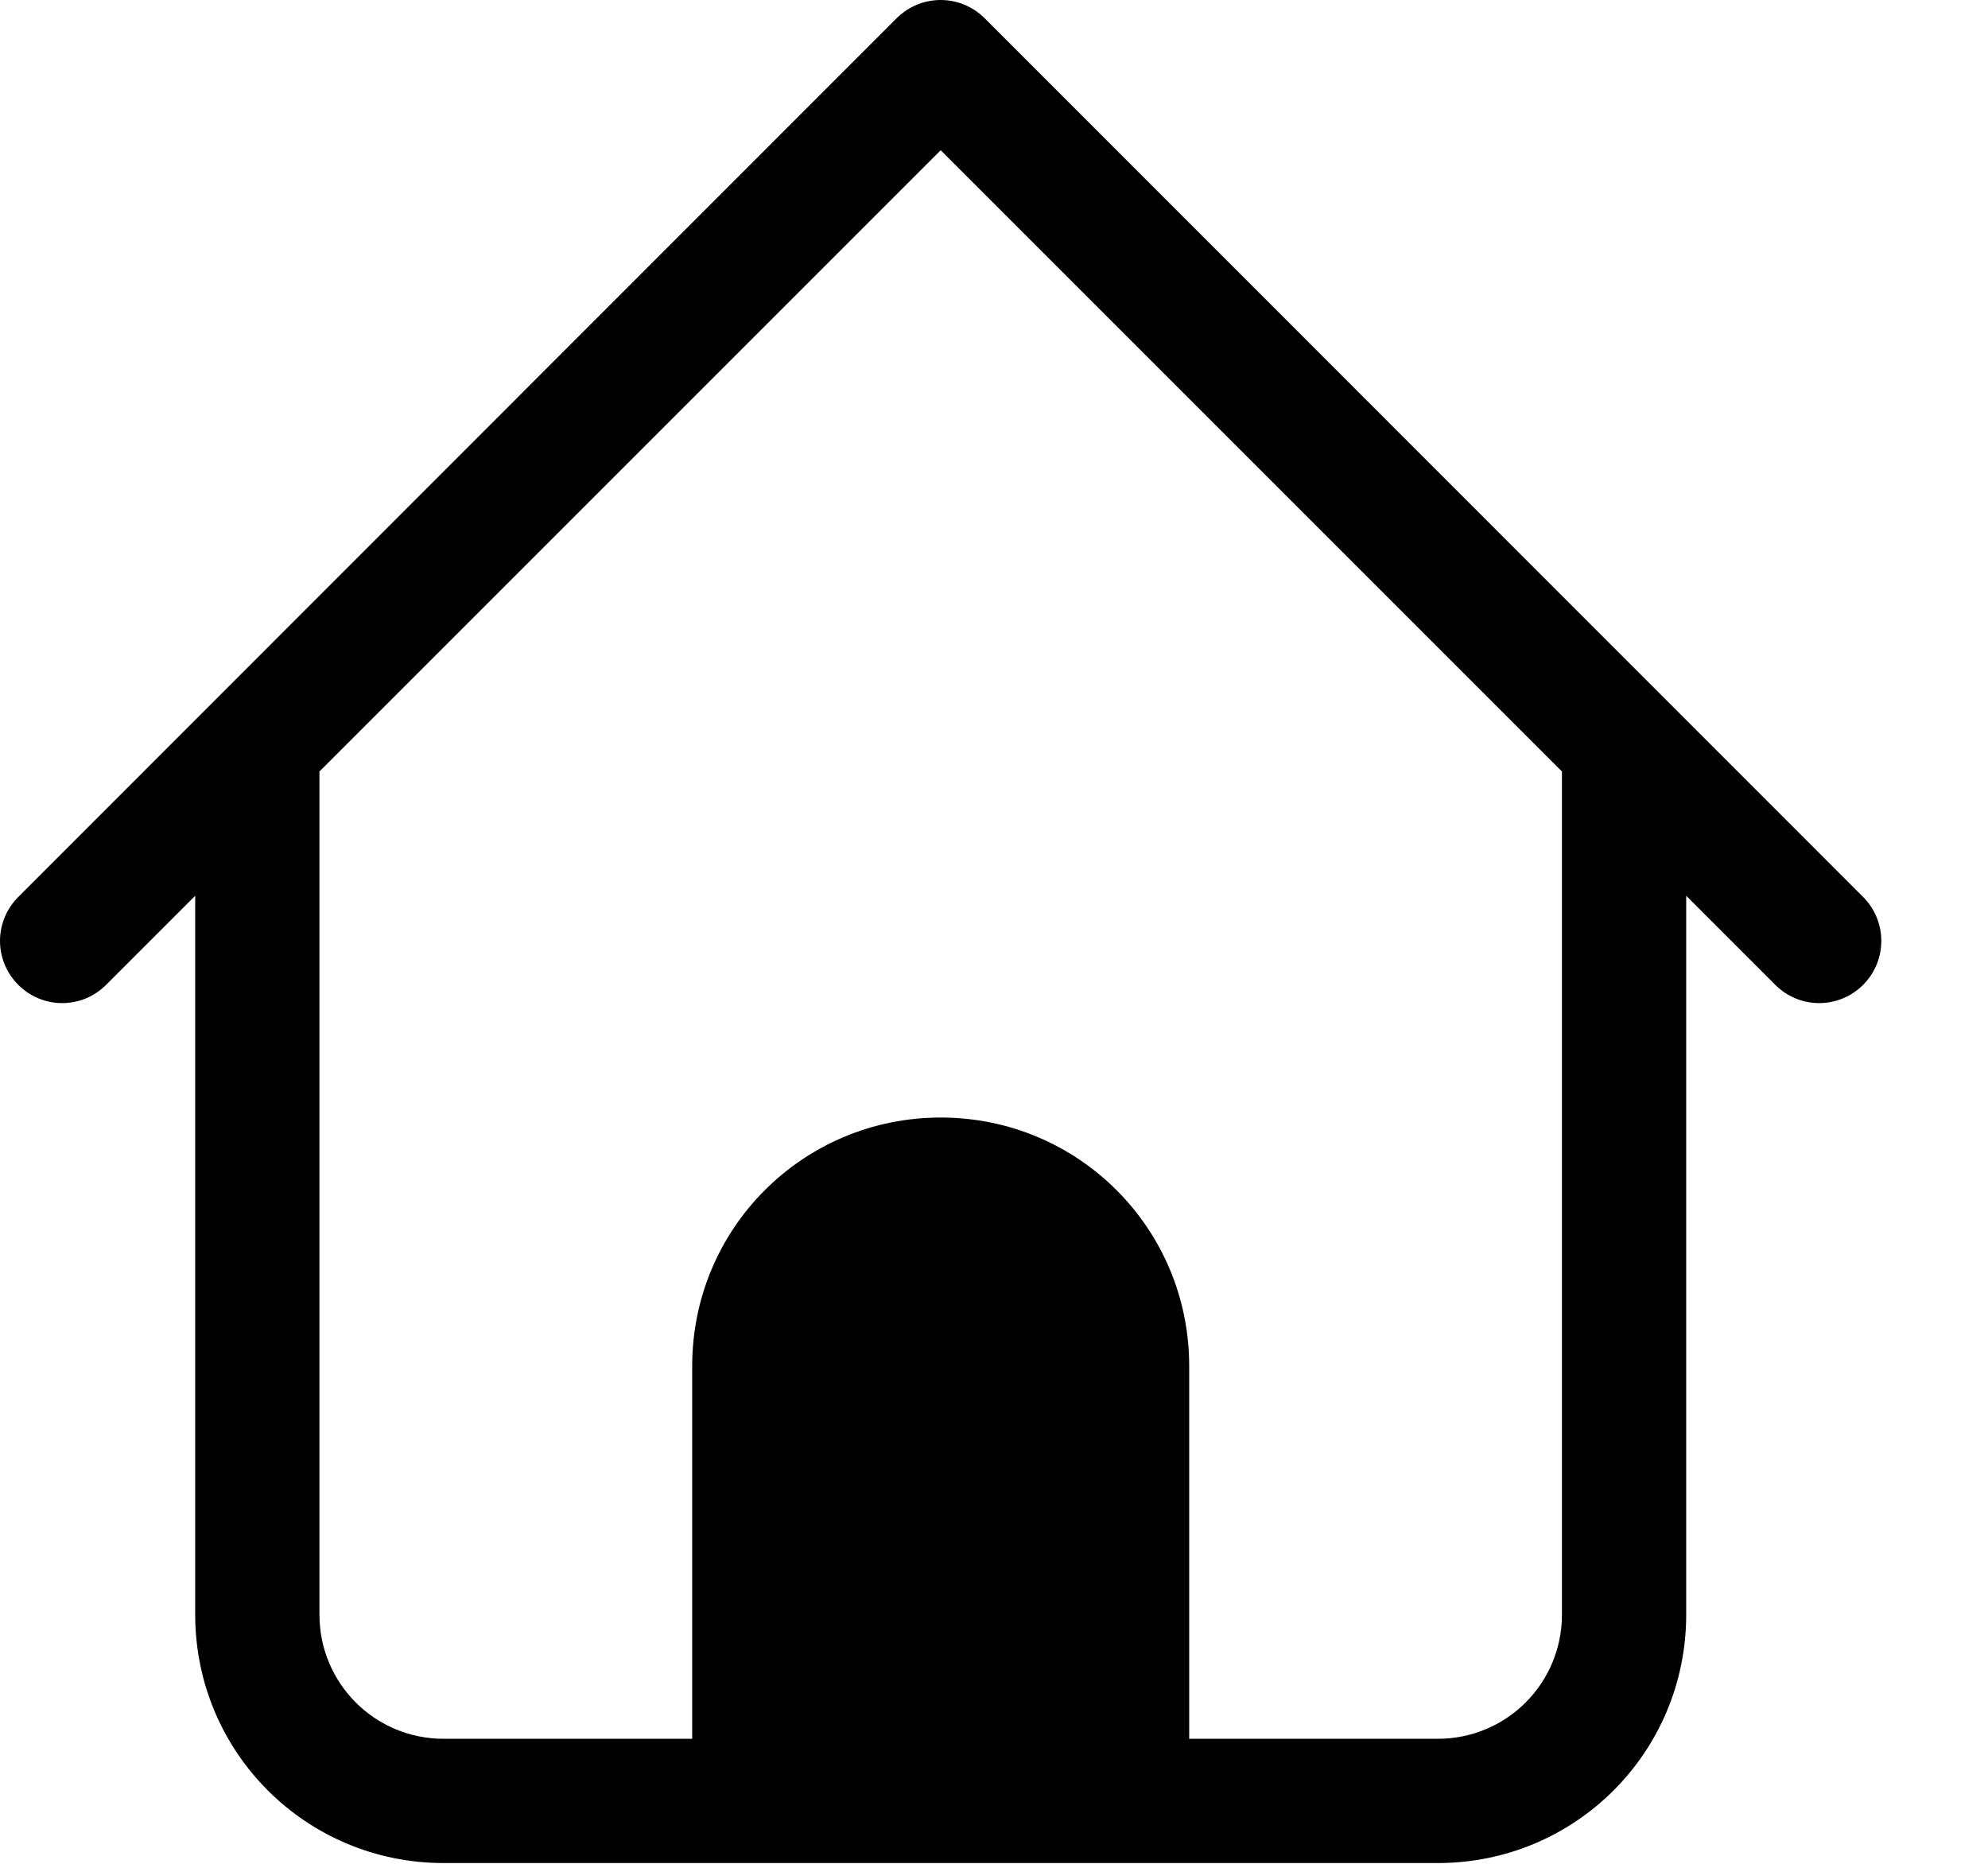
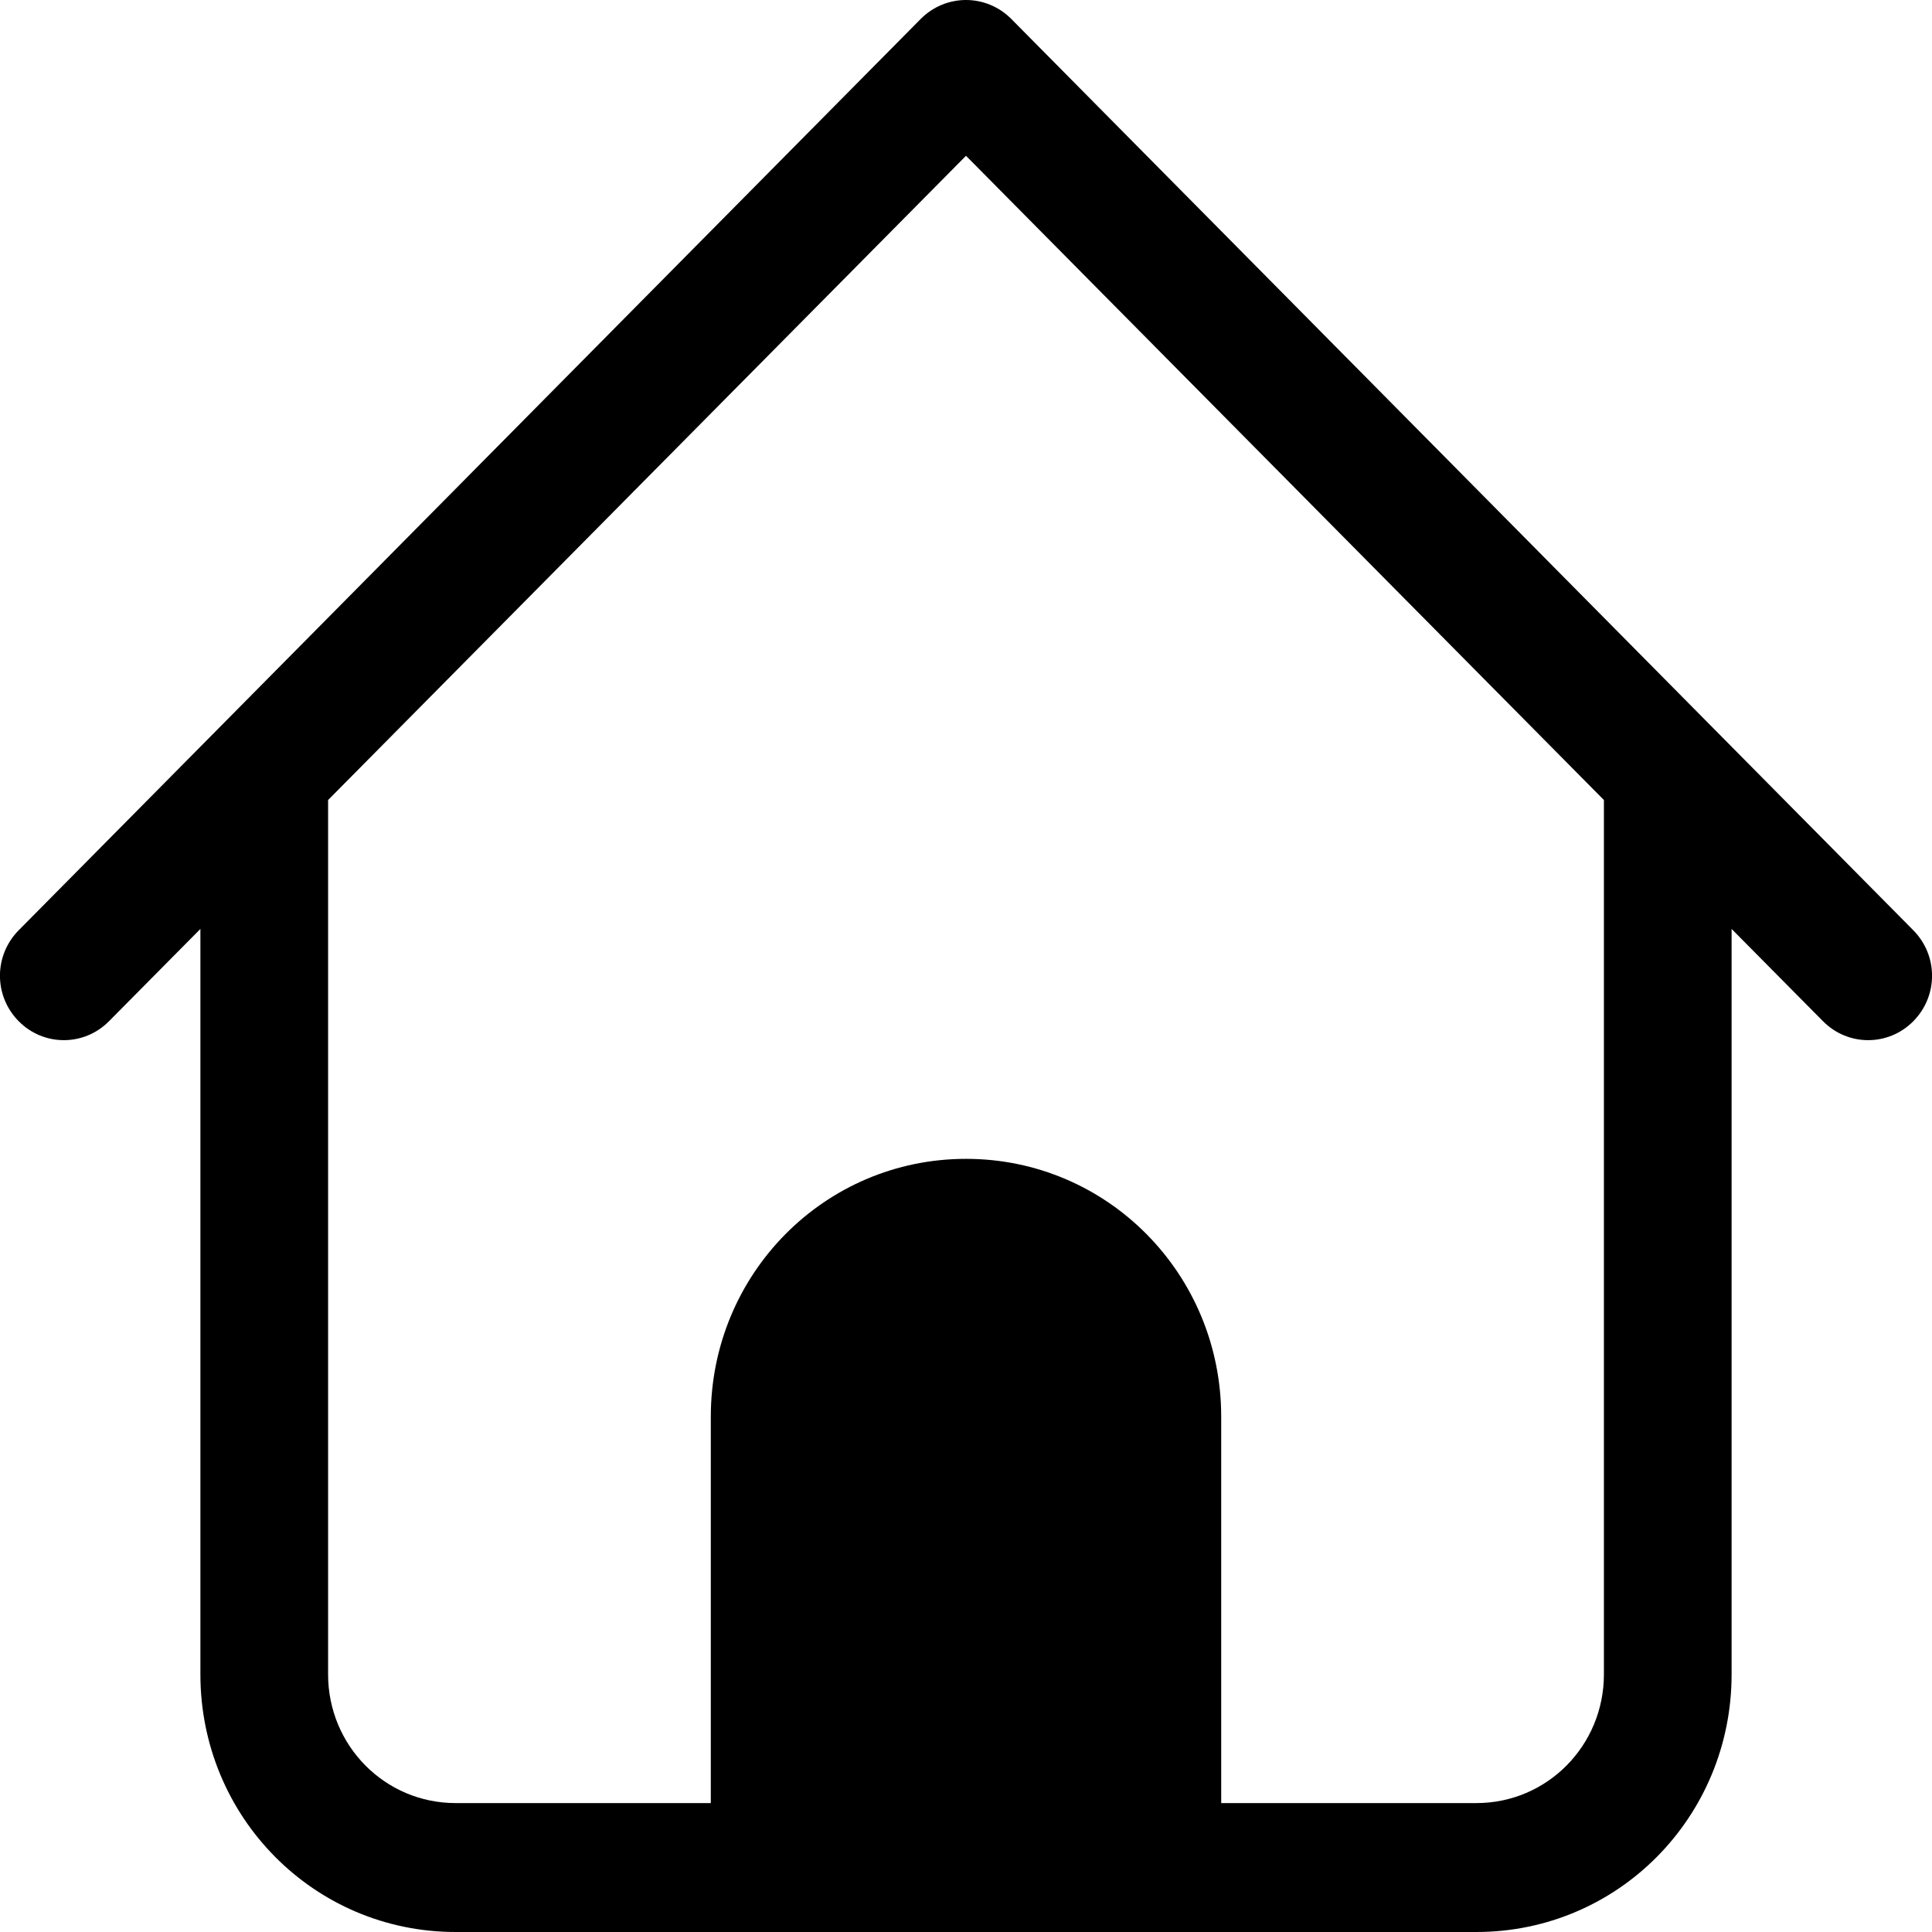
- <svg xmlns="http://www.w3.org/2000/svg" width="16px" height="15px" viewBox="0 0 16 15" version="1.1">
+ <svg xmlns="http://www.w3.org/2000/svg" width="11px" height="11px" viewBox="0 0 11 11" version="1.1">
  <g id="页面-1" stroke="none" stroke-width="1" fill="none" fill-rule="evenodd">
-     <g id="folder-home" fill="#000000" fill-rule="nonzero">
-       <path d="M7.571,8.8817842e-16 C7.443,8.8817842e-16 7.315,0.049 7.217,0.146 L0.147,7.219 C-0.049,7.415 -0.049,7.73 0.147,7.926 C0.343,8.122 0.658,8.122 0.854,7.926 L1.571,7.209 L1.571,12.994 C1.571,14.102 2.463,14.994 3.571,14.994 L11.571,14.994 C12.679,14.994 13.571,14.102 13.571,12.994 L13.571,7.209 L14.288,7.926 C14.483,8.122 14.799,8.122 14.995,7.926 C15.19,7.73 15.19,7.415 14.995,7.219 L7.924,0.146 C7.826,0.049 7.699,8.8817842e-16 7.571,8.8817842e-16 L7.571,8.8817842e-16 Z M7.571,1.209 L12.571,6.209 L12.571,12.994 C12.571,13.548 12.125,13.994 11.571,13.994 L9.571,13.994 L9.571,10.994 C9.571,9.886 8.679,8.994 7.571,8.994 C6.463,8.994 5.571,9.886 5.571,10.994 L5.571,13.994 L3.571,13.994 C3.017,13.994 2.571,13.548 2.571,12.994 L2.571,6.209 L7.571,1.209 Z" id="形状" />
+     <g id="folder-home" transform="translate(0, 0)" fill="#000000" fill-rule="nonzero">
+       <path d="M5.5,0 C5.407,0 5.314,0.036 5.243,0.107 L0.107,5.296 C-0.036,5.44 -0.036,5.671 0.107,5.815 C0.249,5.958 0.478,5.958 0.62,5.815 L1.141,5.289 L1.141,9.533 C1.141,10.346 1.789,11 2.594,11 L8.406,11 C9.211,11 9.859,10.346 9.859,9.533 L9.859,5.289 L10.38,5.815 C10.522,5.958 10.751,5.958 10.893,5.815 C11.036,5.671 11.036,5.44 10.893,5.296 L5.757,0.107 C5.686,0.036 5.593,0 5.5,0 L5.5,0 Z M5.5,0.887 L9.132,4.555 L9.132,9.533 C9.132,9.939 8.808,10.266 8.406,10.266 L6.953,10.266 L6.953,8.066 C6.953,7.253 6.305,6.598 5.5,6.598 C4.695,6.598 4.047,7.253 4.047,8.066 L4.047,10.266 L2.594,10.266 C2.192,10.266 1.868,9.939 1.868,9.533 L1.868,4.555 L5.5,0.887 Z" id="形状" />
    </g>
  </g>
</svg>
